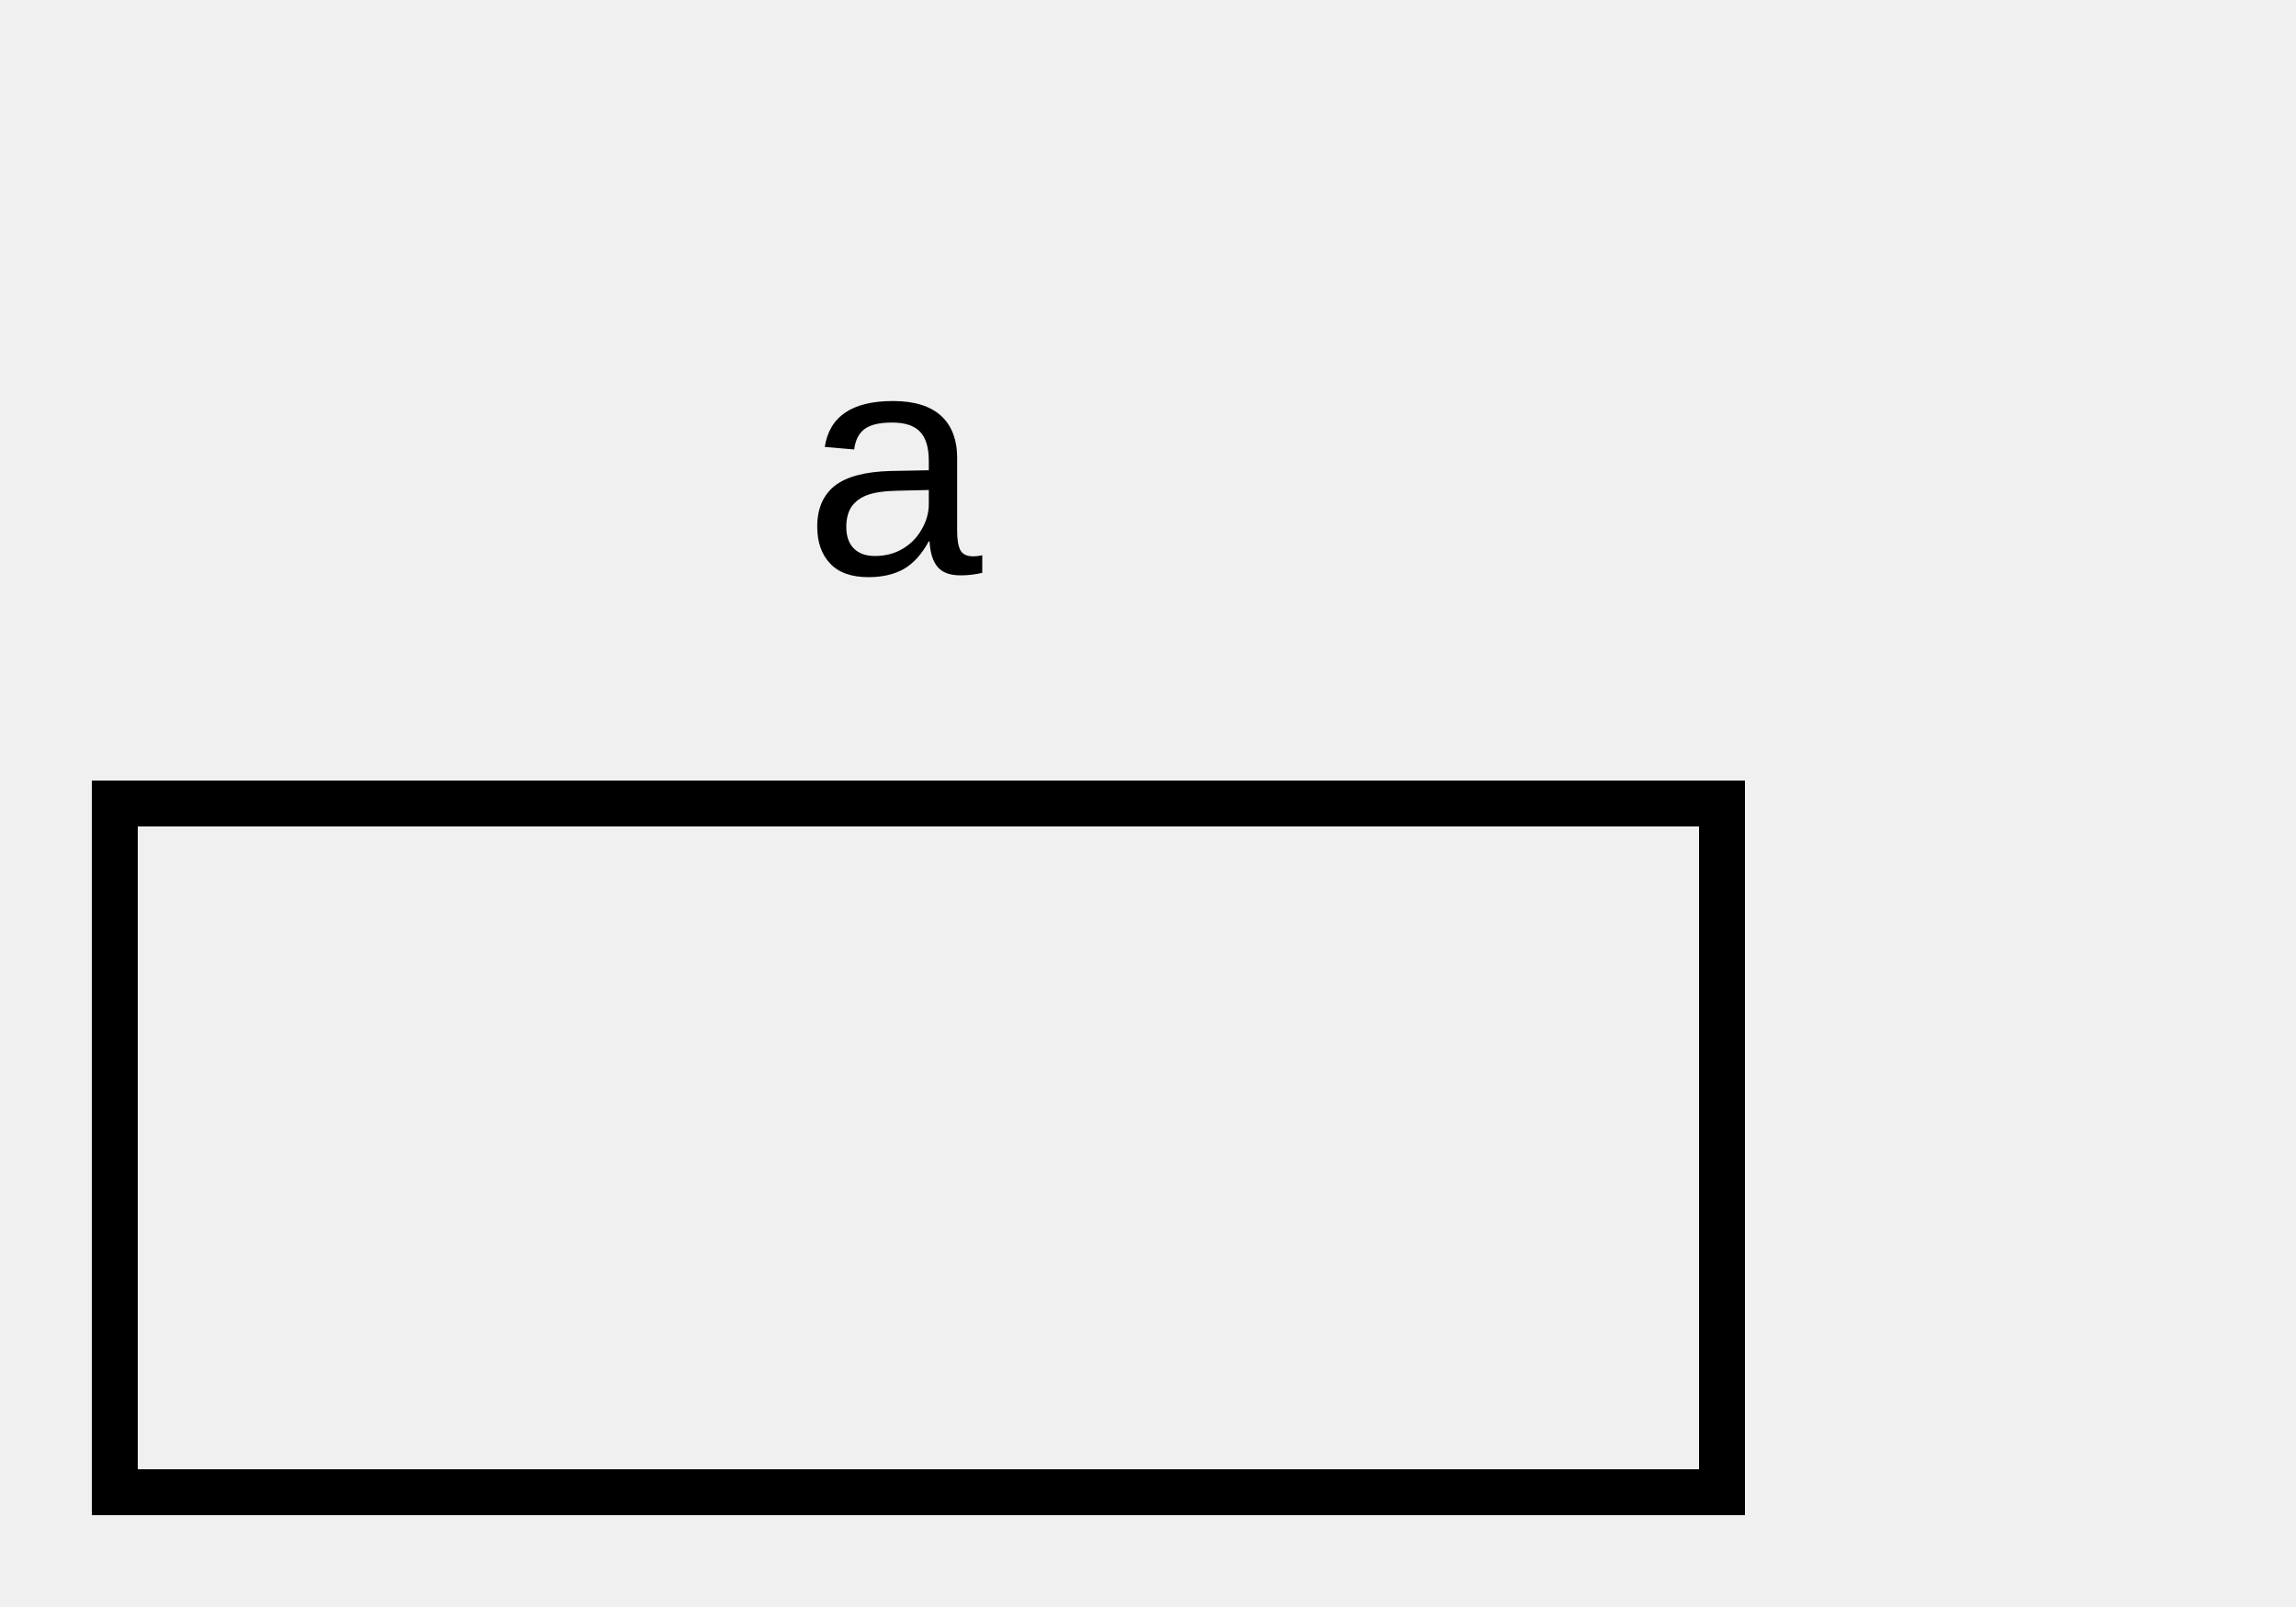
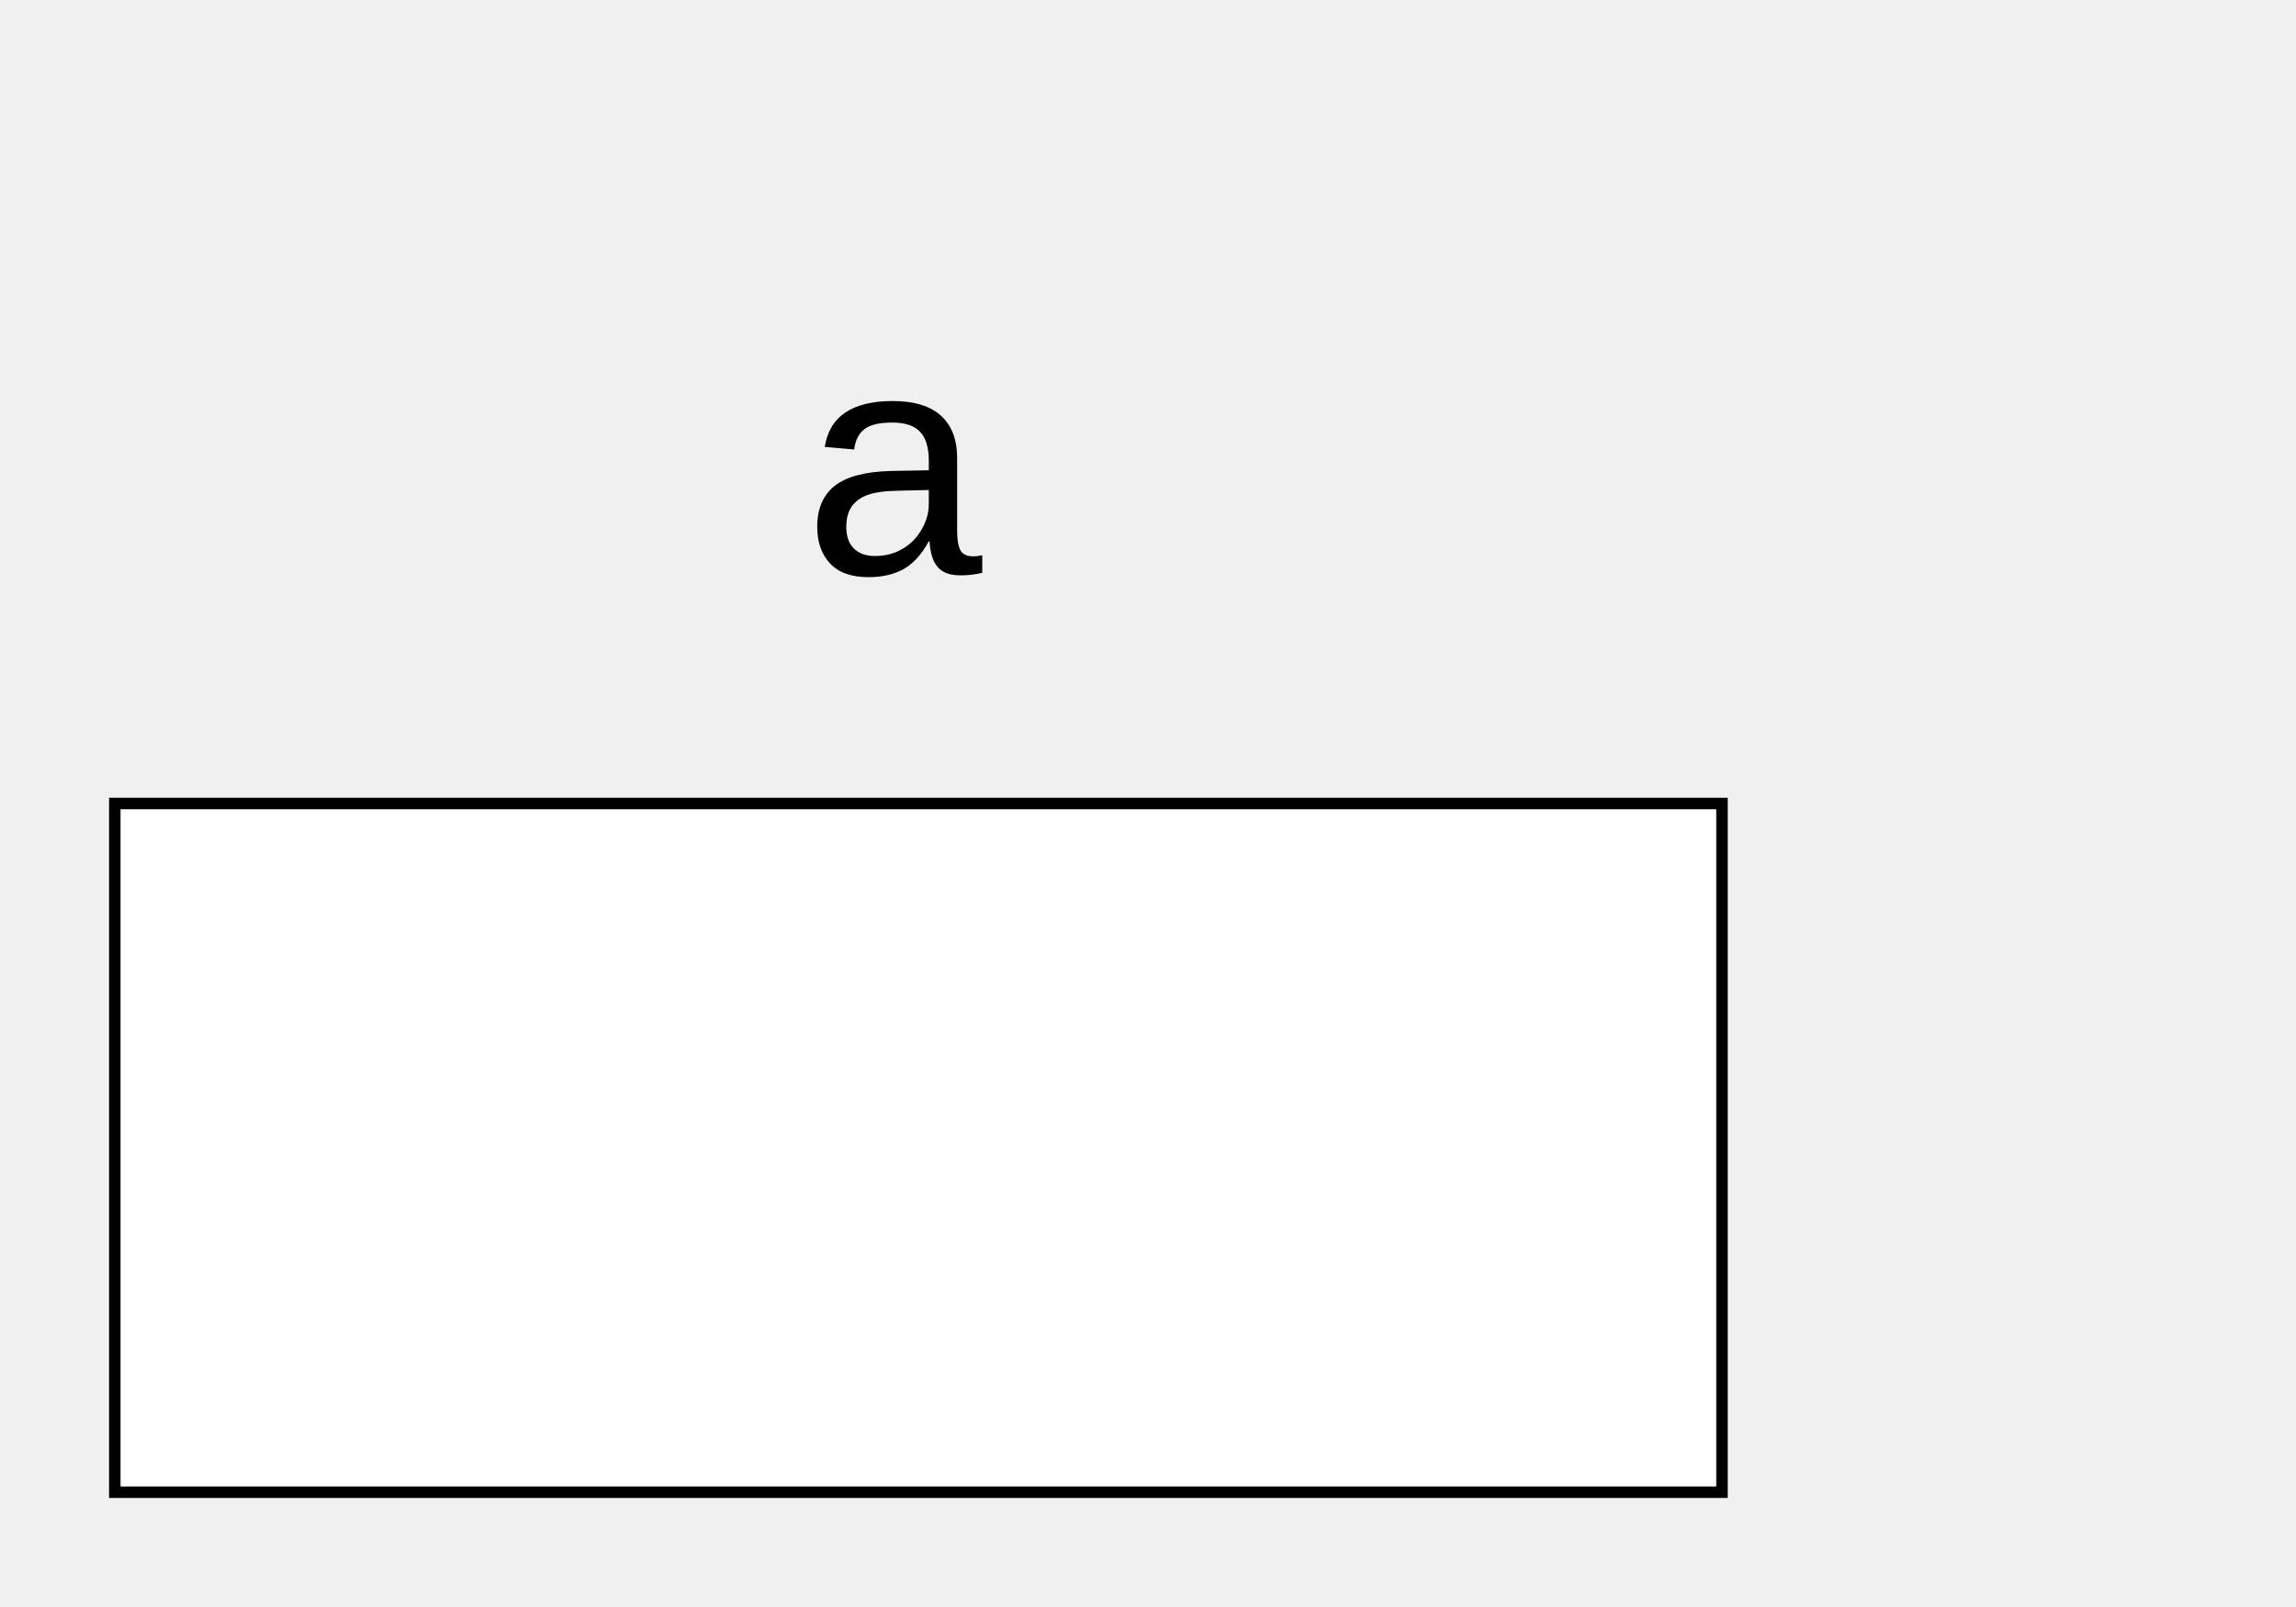
<svg xmlns="http://www.w3.org/2000/svg" width="100" height="70" version="1.1">
  <g>
    <rect x="5" y="5" width="70" height="30" fill="transparent" />
    <text x="35" y="25" font-family="Arial" font-size="14" fill="black"> a </text>
  </g>
-   <rect x="5" y="35" width="70" height="30" fill="transparent" stroke="black" stroke-width="2" />
+   <rect x="5" y="35" width="70" height="30" fill="white" stroke="black" stroke-width="0.5" />
</svg>
